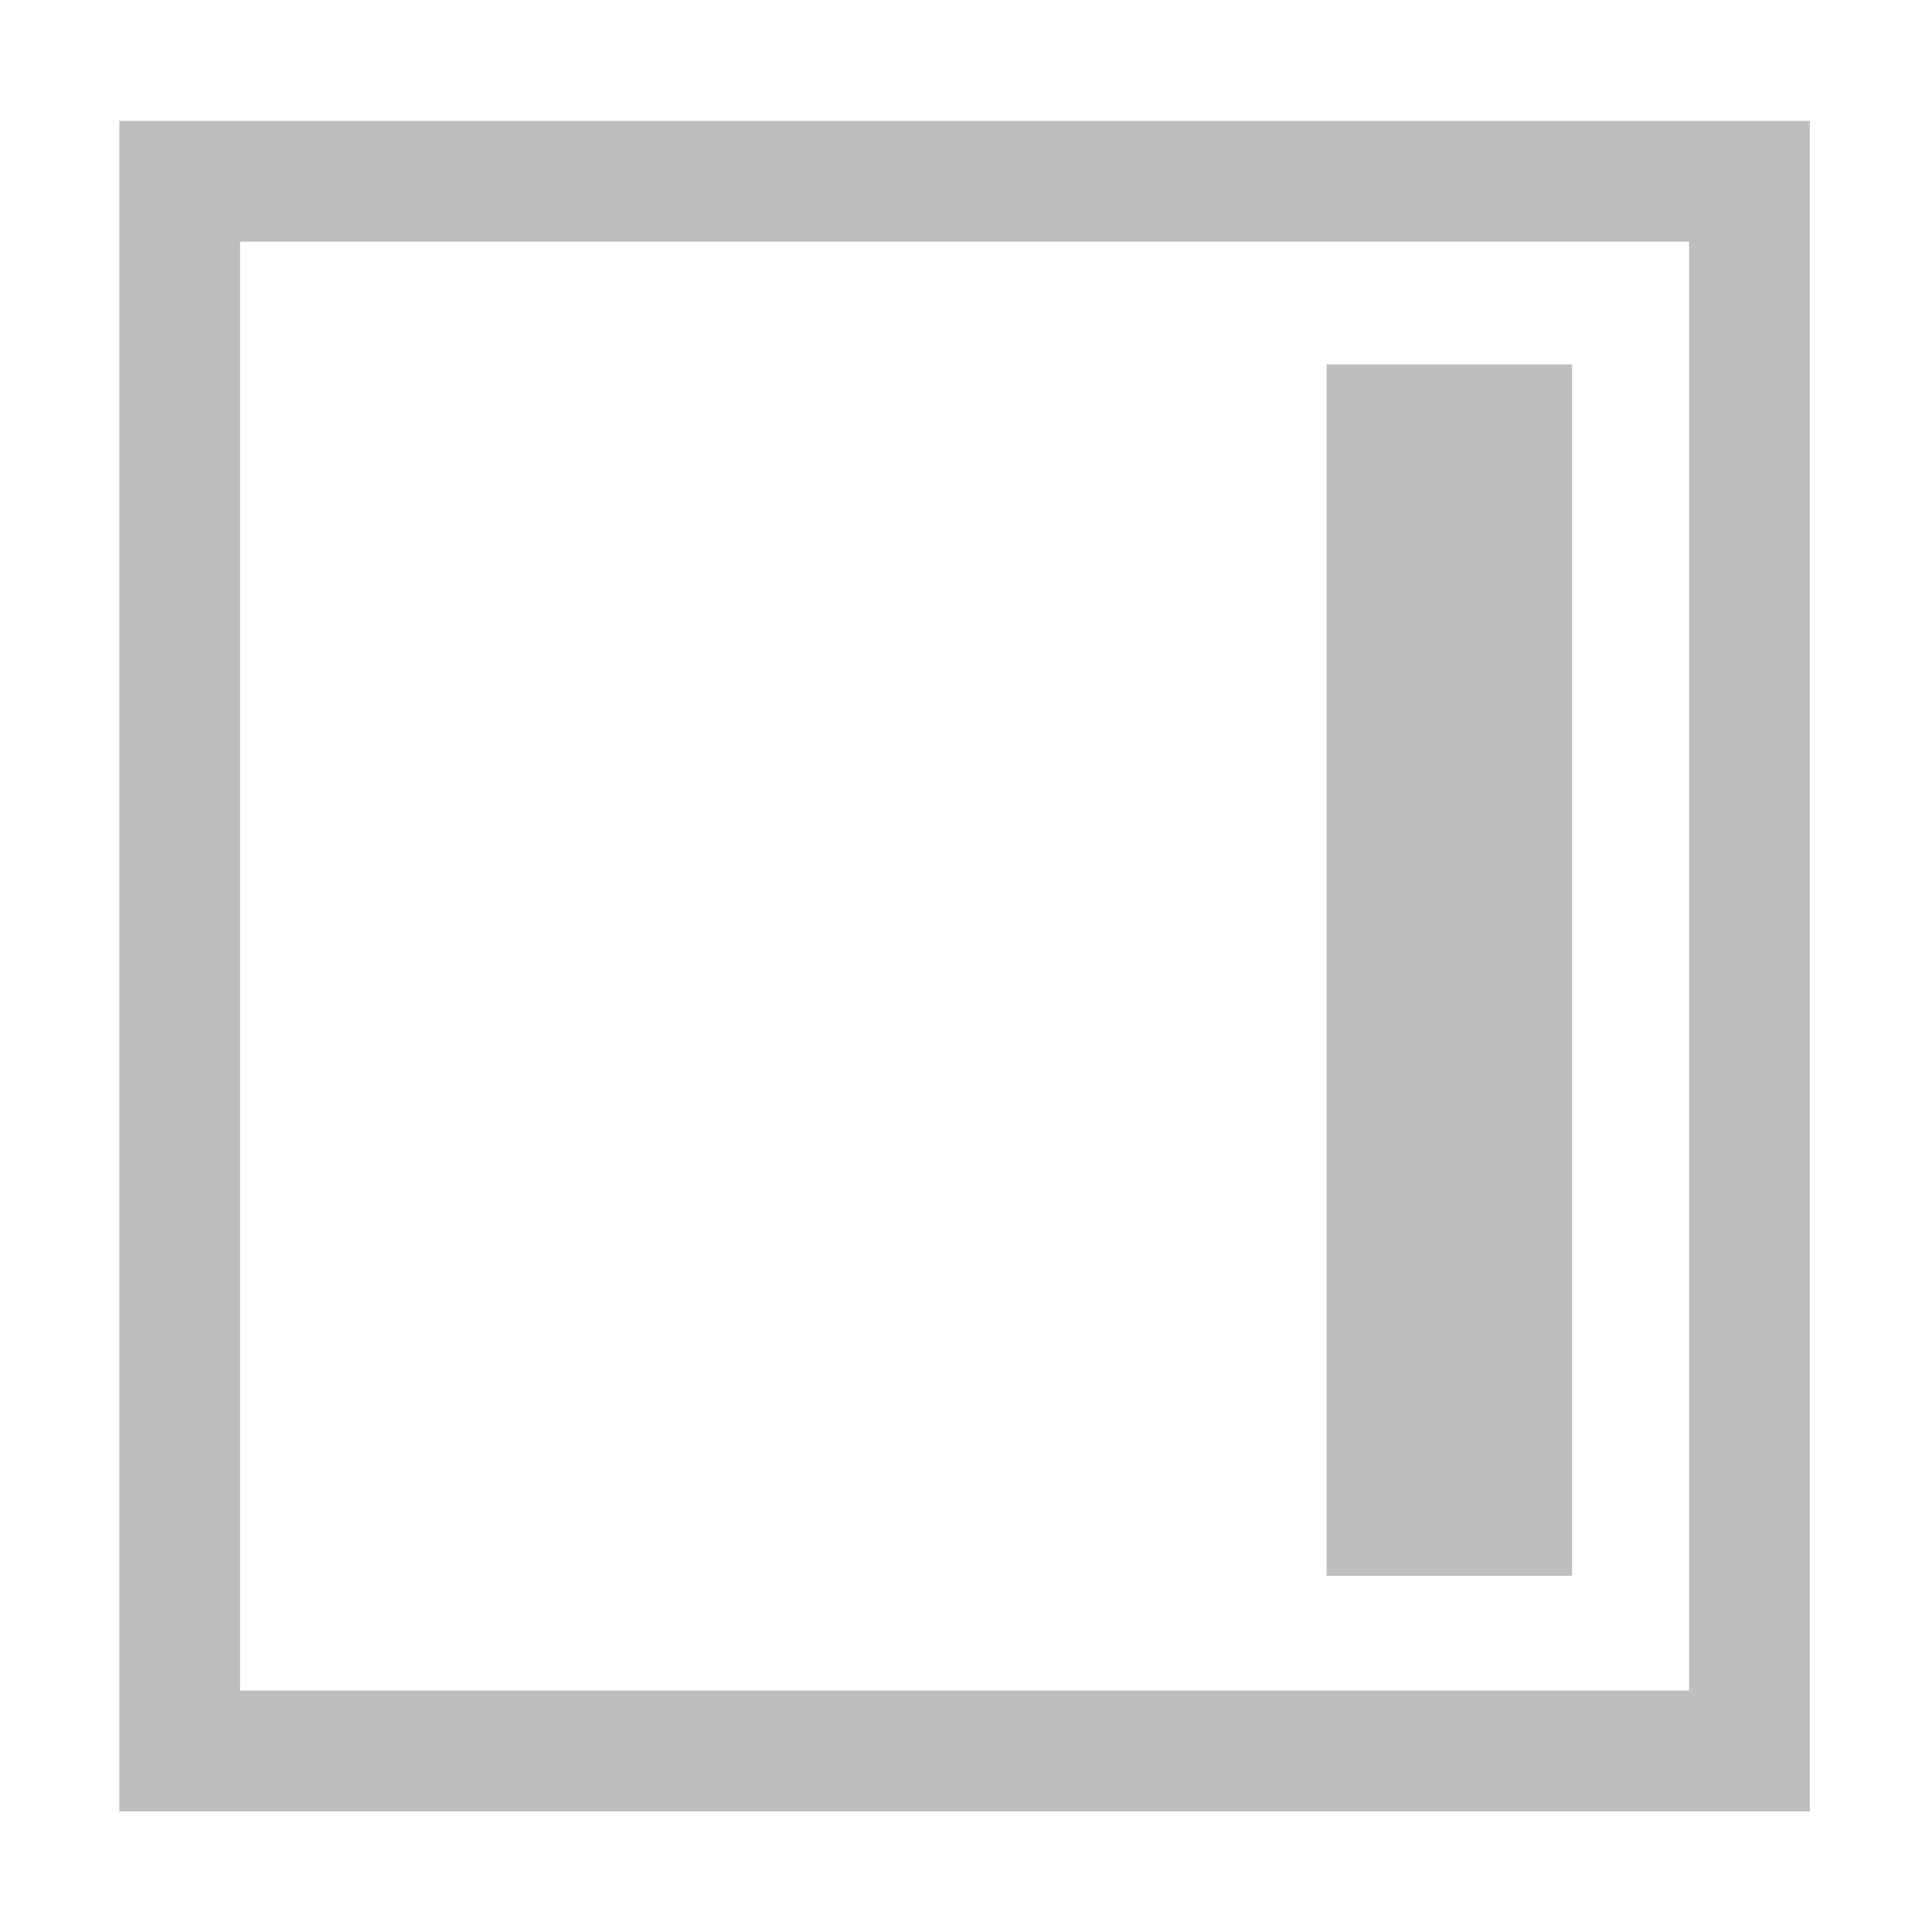
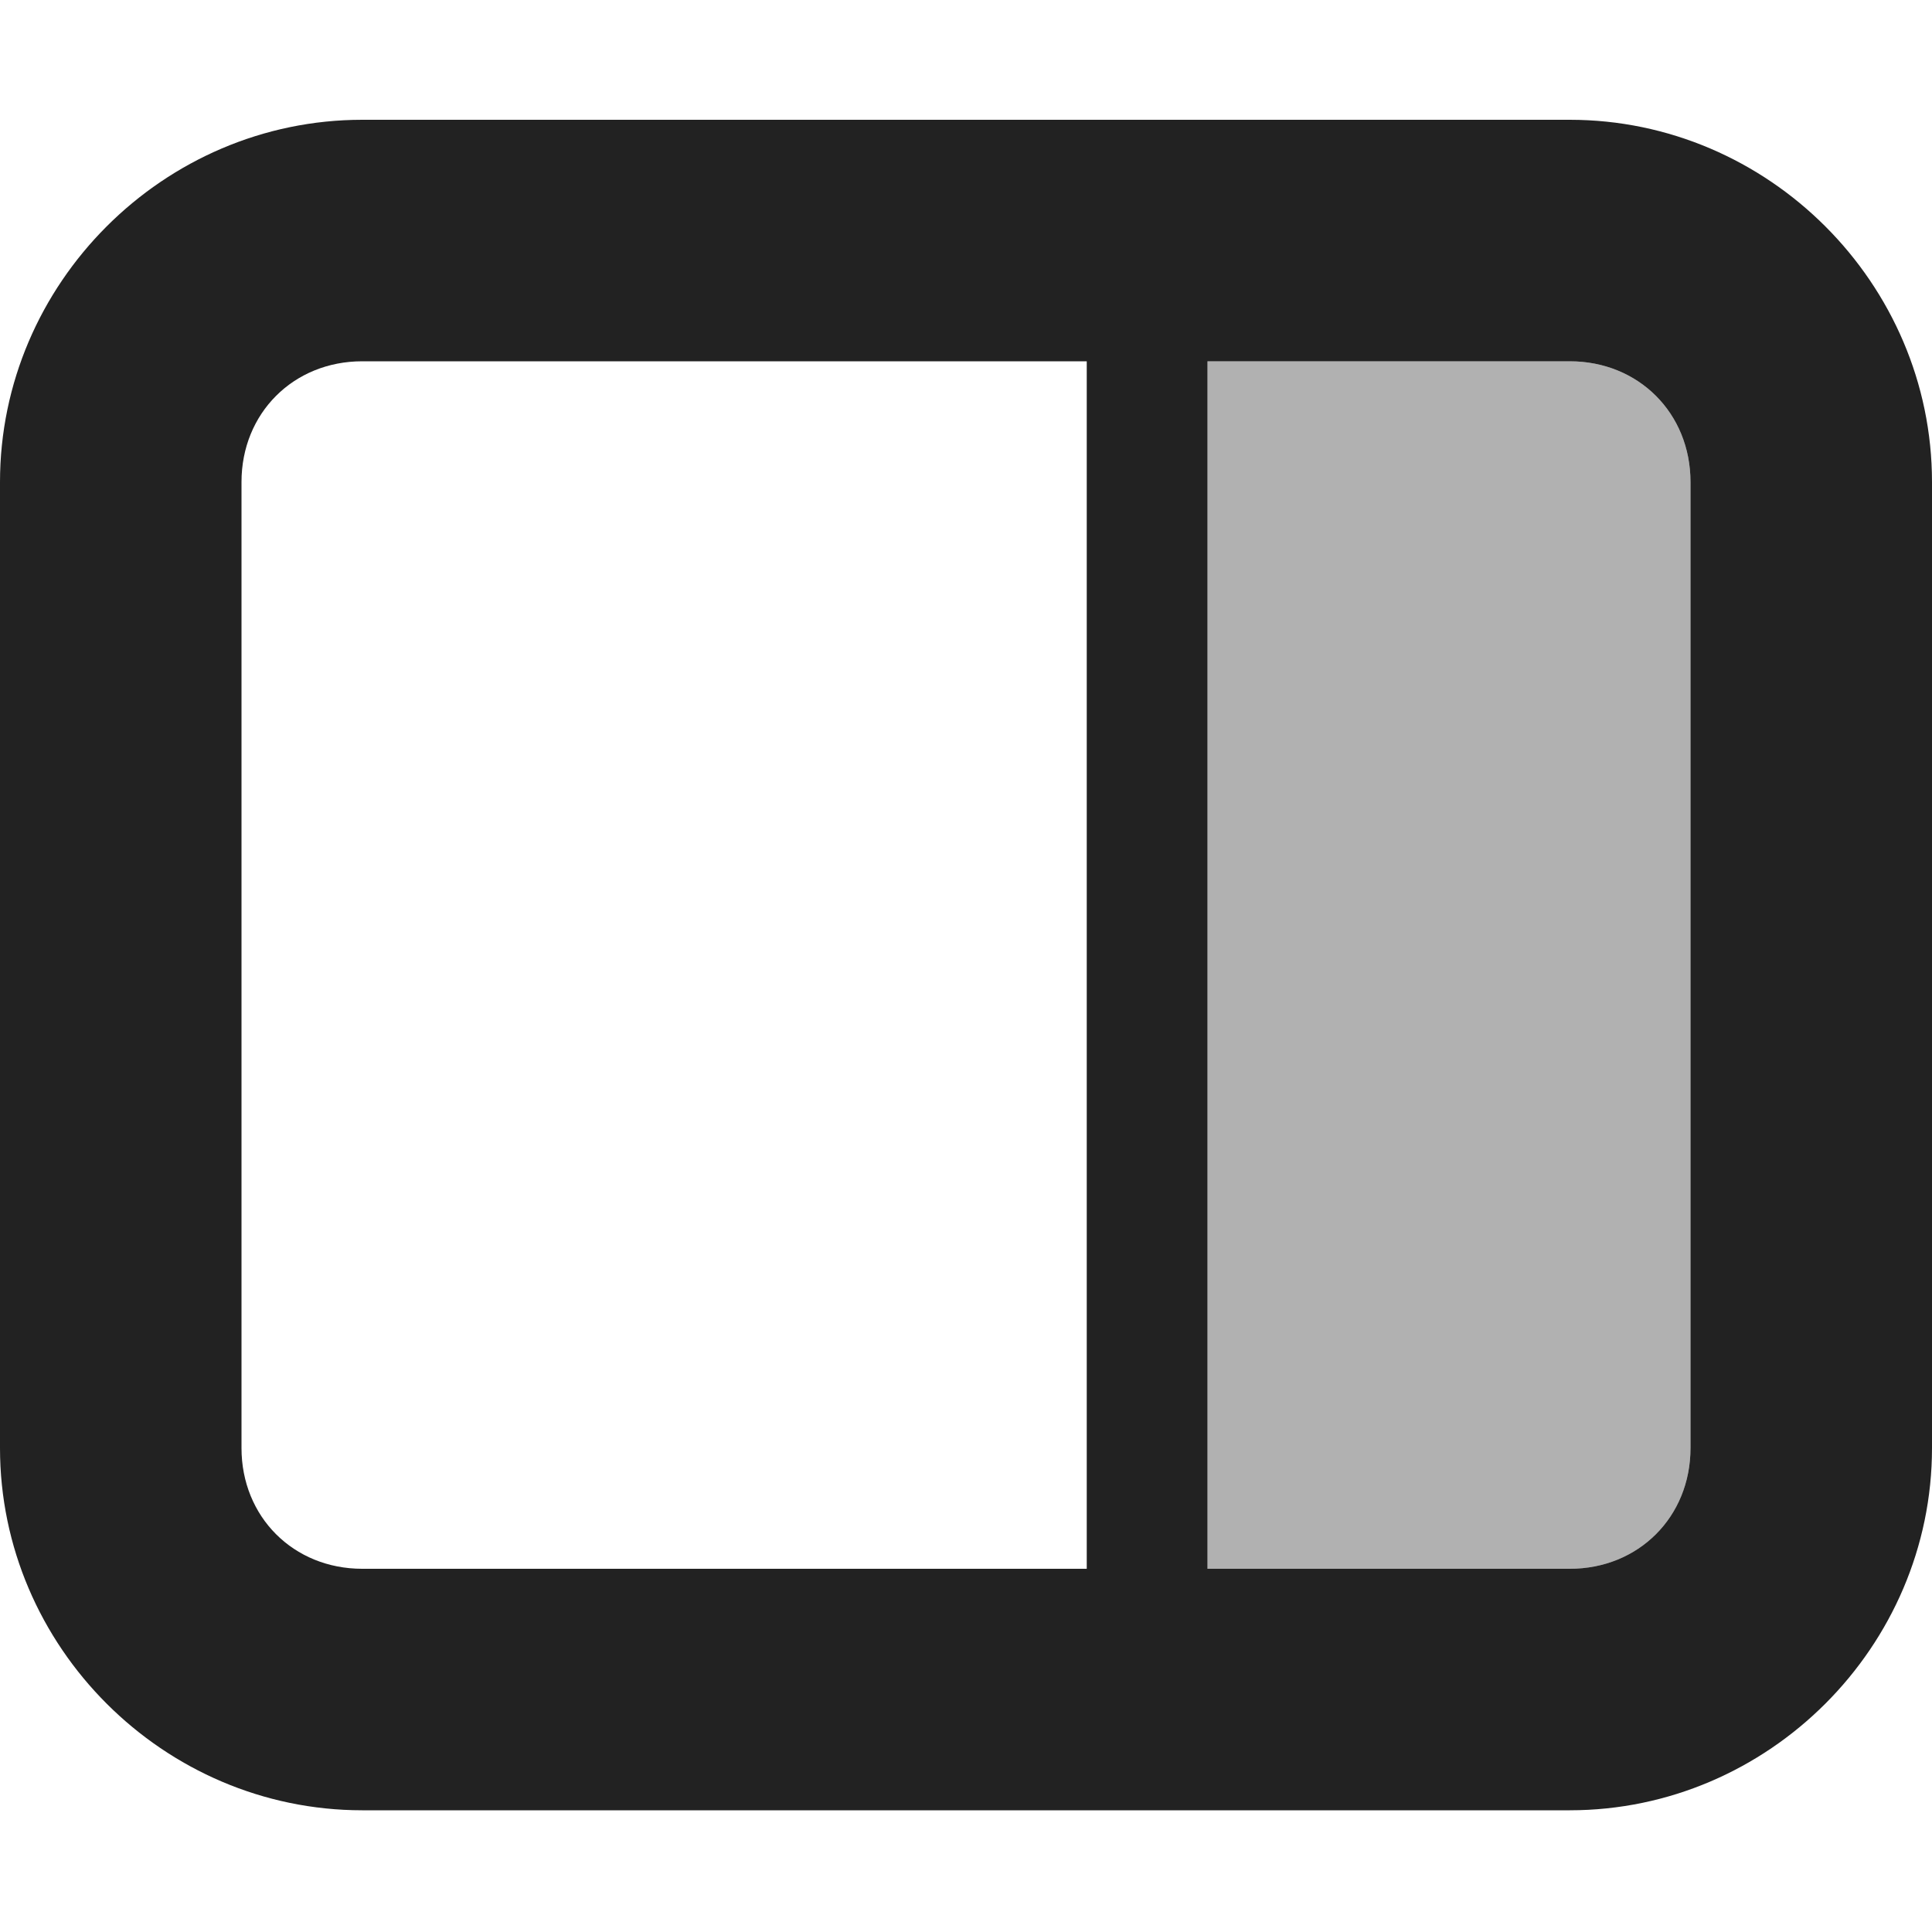
- <svg xmlns="http://www.w3.org/2000/svg" height="16" id="svg7384" version="1.1" width="16">
-   <defs id="defs7386" />
-   <g id="layer2" style="display:inline" transform="translate(60.00005,72.98918)">
-     <path d="m -59.012,-57.988 0.5,0 13.5,0 0,-14 -14,0 0,14 z m 1,-1 0,-12 12,0 0,12 -12,0 z" id="rect8520" style="color:#000000;font-style:normal;font-variant:normal;font-weight:normal;font-stretch:normal;font-size:medium;line-height:normal;font-family:sans-serif;text-indent:0;text-align:start;text-decoration:none;text-decoration-line:none;text-decoration-style:solid;text-decoration-color:#000000;letter-spacing:normal;word-spacing:normal;text-transform:none;direction:ltr;block-progression:tb;writing-mode:lr-tb;baseline-shift:baseline;text-anchor:start;white-space:normal;clip-rule:nonzero;display:inline;overflow:visible;visibility:visible;opacity:1;isolation:auto;mix-blend-mode:normal;color-interpolation:sRGB;color-interpolation-filters:linearRGB;solid-color:#000000;solid-opacity:1;fill:#bebebe;fill-opacity:1;fill-rule:nonzero;stroke:none;stroke-width:1;stroke-linecap:square;stroke-linejoin:miter;stroke-miterlimit:4;stroke-dasharray:none;stroke-dashoffset:0;stroke-opacity:1;marker:none;paint-order:normal;color-rendering:auto;image-rendering:auto;shape-rendering:auto;text-rendering:auto;enable-background:accumulate" />
-     <rect height="2.033" id="rect8522" style="color:#000000;clip-rule:nonzero;display:inline;overflow:visible;visibility:visible;opacity:1;isolation:auto;mix-blend-mode:normal;color-interpolation:sRGB;color-interpolation-filters:linearRGB;solid-color:#000000;solid-opacity:1;fill:#bebebe;fill-opacity:1;fill-rule:nonzero;stroke:none;stroke-width:1;stroke-linecap:square;stroke-linejoin:miter;stroke-miterlimit:4;stroke-dasharray:none;stroke-dashoffset:0;stroke-opacity:1;marker:none;marker-start:none;marker-mid:none;marker-end:none;paint-order:normal;color-rendering:auto;image-rendering:auto;shape-rendering:auto;text-rendering:auto;enable-background:accumulate" transform="matrix(0,-1,1,0,0,0)" width="10.032" x="59.939" y="-49.014" />
+ <svg xmlns="http://www.w3.org/2000/svg" height="16px" viewBox="0 0 16 16" width="16px">
+   <g fill="#222222">
+     <path d="m 3 0.992 c -1.645 0 -3 1.355 -3 3 v 8 c 0 1.645 1.355 3 3 3 h 10 c 1.645 0 3 -1.355 3 -3 v -8 c 0 -1.645 -1.355 -3 -3 -3 z m 0 2 h 6 v 10 h -6 c -0.57 0 -1 -0.43 -1 -1 v -8 c 0 -0.57 0.43 -1 1 -1 z m 7 0 h 3 c 0.57 0 1 0.43 1 1 v 8 c 0 0.57 -0.43 1 -1 1 h -3 z m 0 0" />
+     <path d="m 13 2.992 h -3 v 10 h 3 c 0.57 0 1 -0.43 1 -1 v -8 c 0 -0.57 -0.43 -1 -1 -1 z m 0 0" fill-opacity="0.349" />
  </g>
-   <g id="layer9" style="display:inline" transform="translate(-181.0001,-144.0108)" />
-   <g id="layer1" transform="translate(60.00005,72.98918)" />
</svg>
